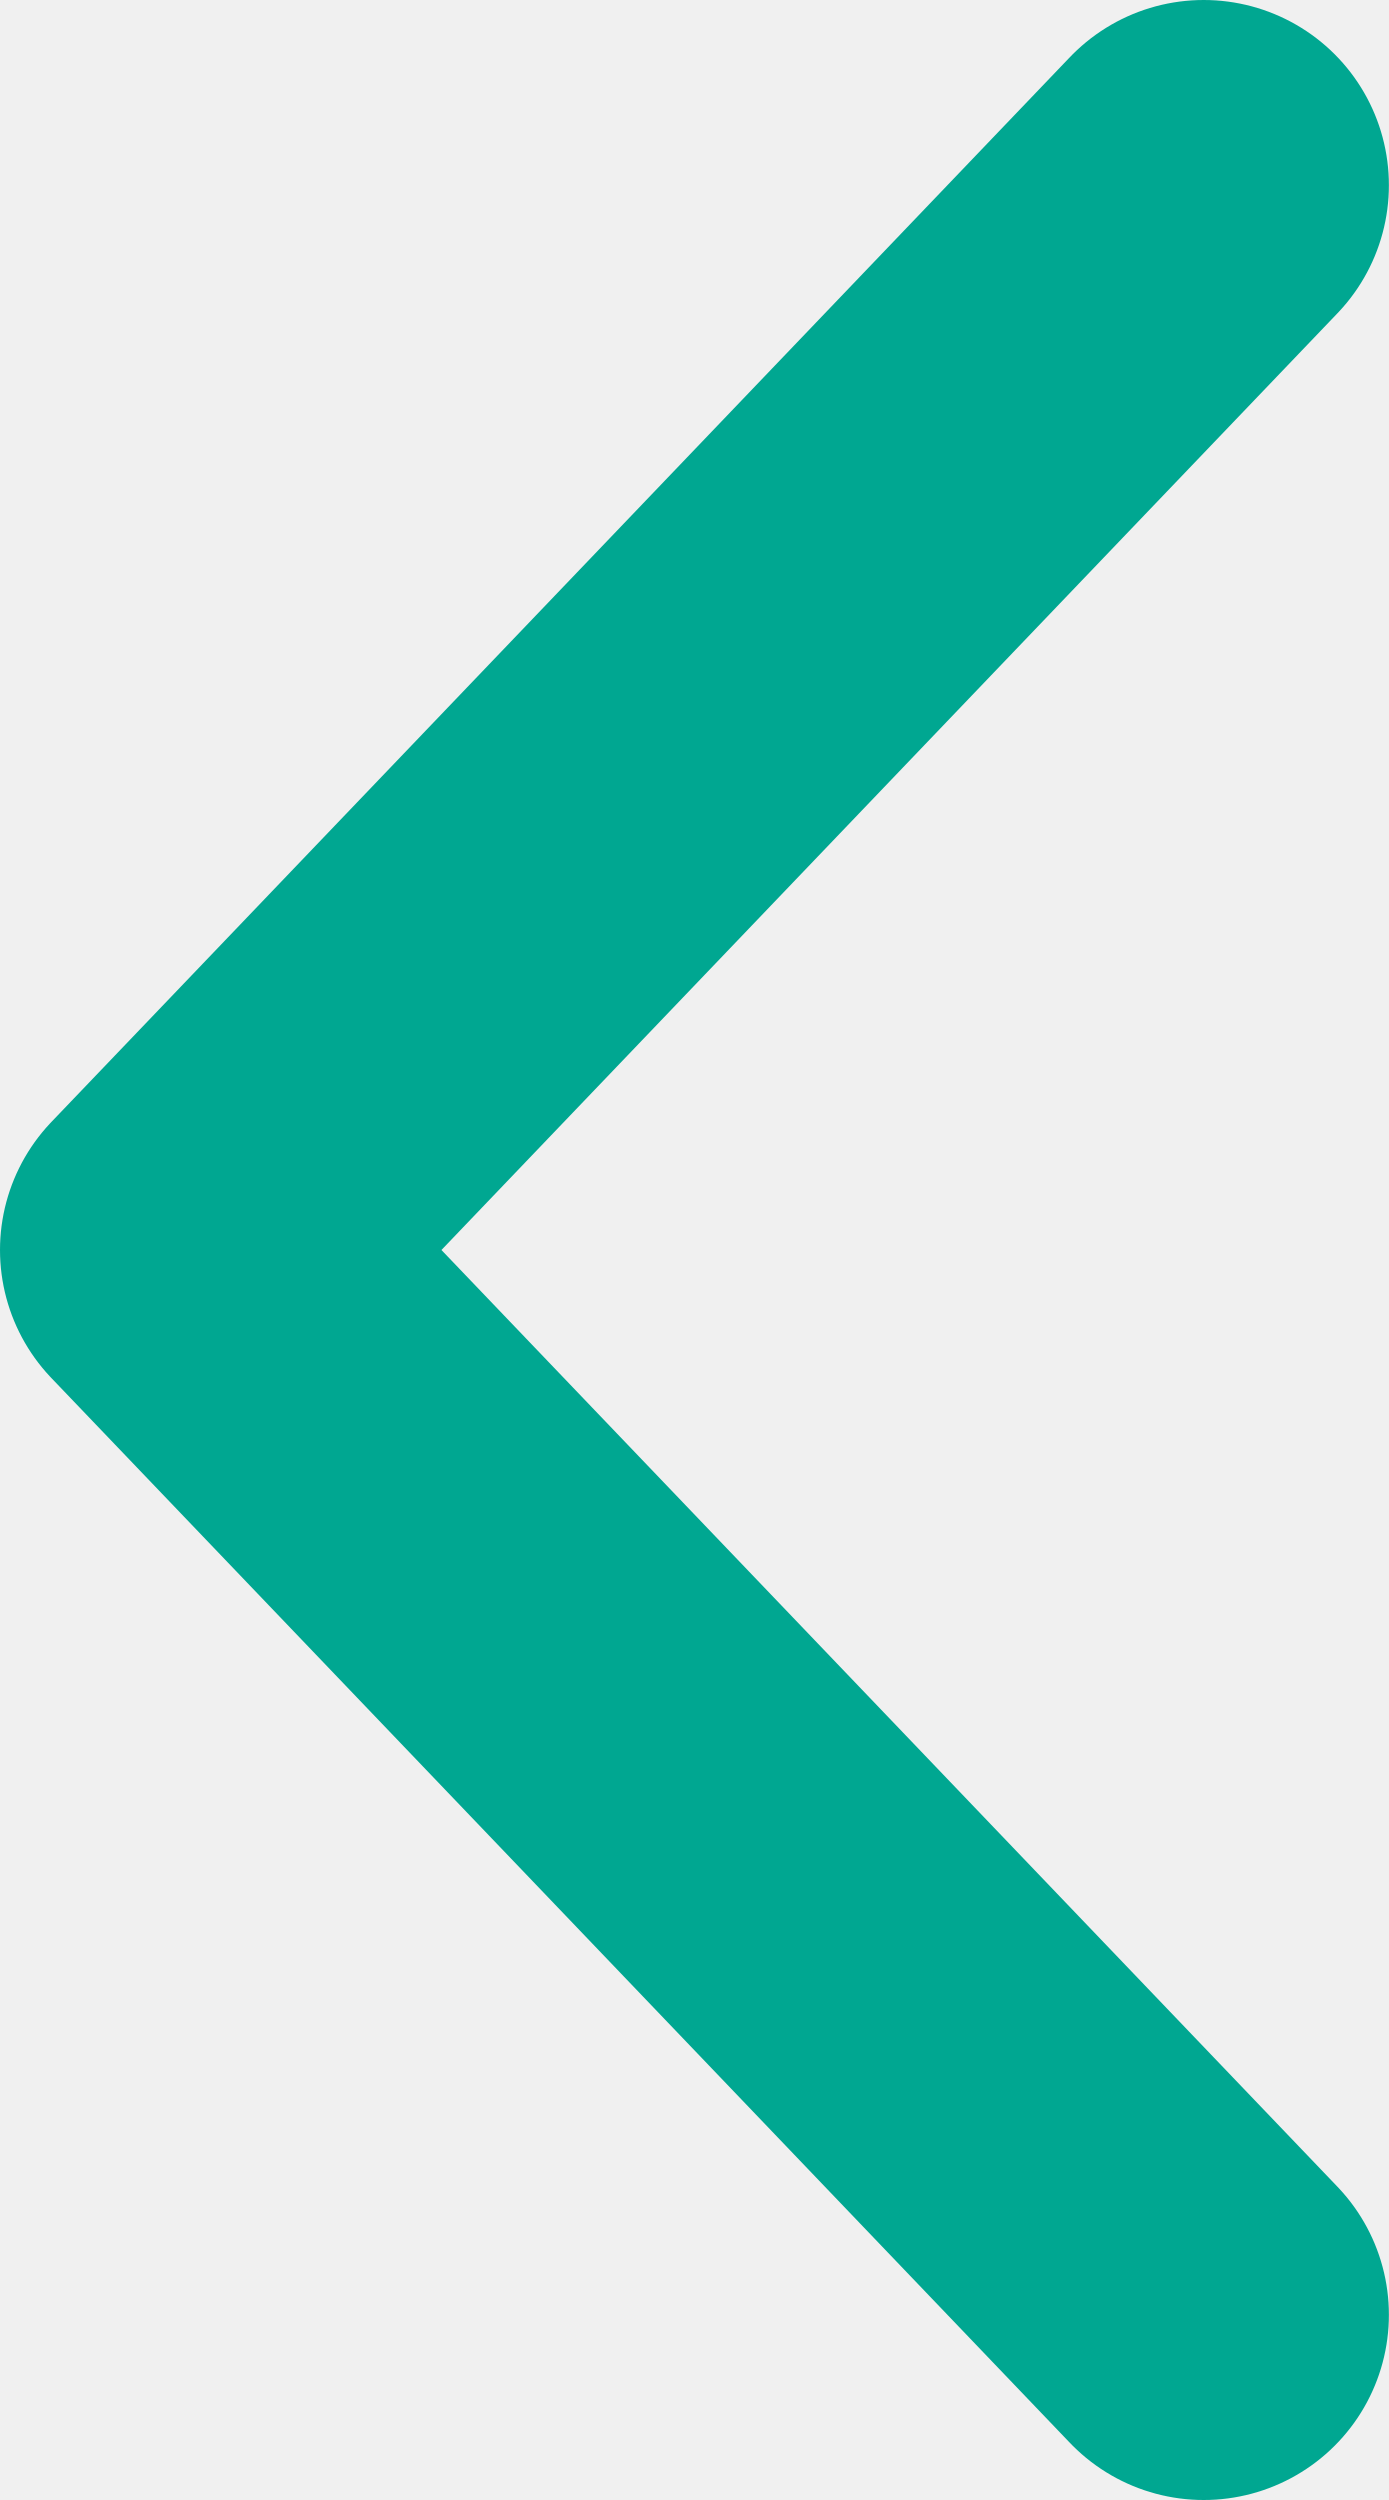
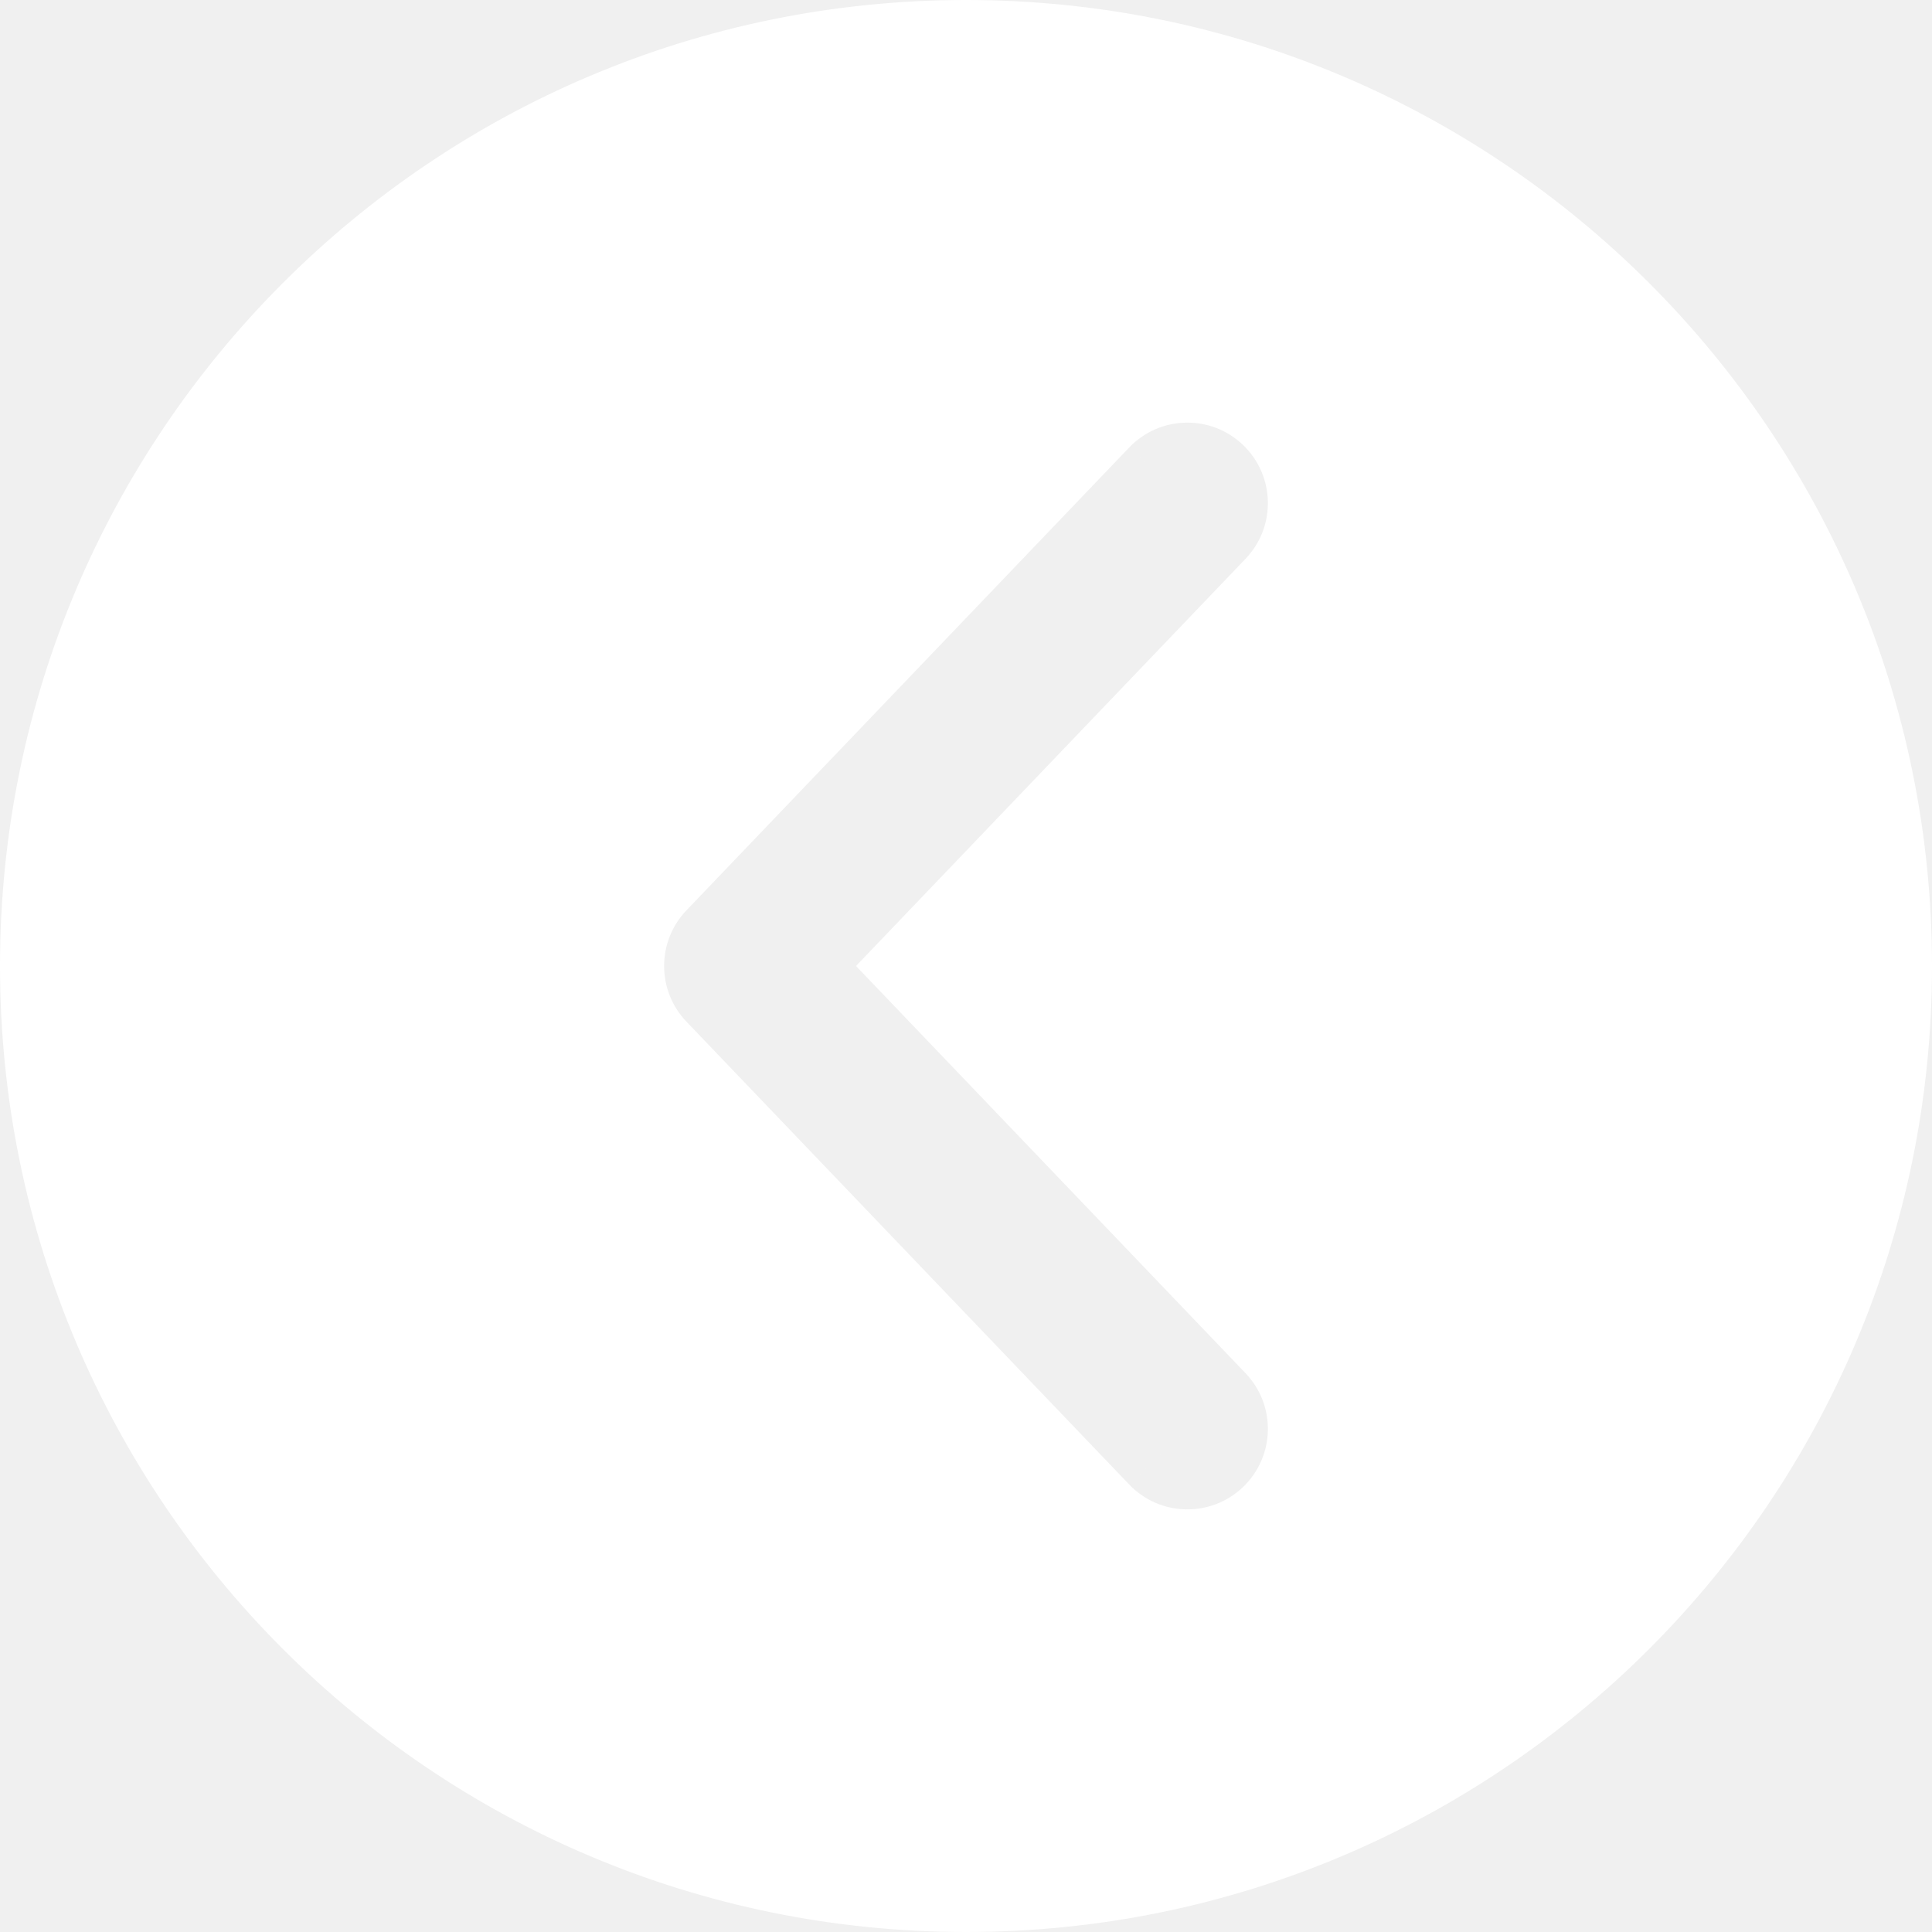
- <svg xmlns="http://www.w3.org/2000/svg" width="30" height="54" viewBox="0 0 30 54" fill="none">
-   <path d="M26 4C26 4 12.591 18.018 4 27C12.591 35.982 26 50 26 50" stroke="#0092D7" stroke-width="8" stroke-linecap="round" stroke-linejoin="round" style="stroke: rgb(0, 167, 145);" />
+ <svg xmlns="http://www.w3.org/2000/svg" width="96" height="96" viewBox="0 0 96 96" fill="none">
+   <path fill-rule="evenodd" clip-rule="evenodd" d="M48 96C74.51 96 96 74.51 96 48C96 21.49 74.51 0 48 0C21.49 0 0 21.49 0 48C0 74.51 21.49 96 48 96ZM61.765 22.109C60.169 20.582 57.636 20.639 56.109 22.235L59 25C56.109 22.235 56.109 22.235 56.109 22.236L56.107 22.238L56.1 22.245L56.071 22.276L55.957 22.395L55.517 22.855L53.88 24.566L48.331 30.367L34.109 45.235C32.63 46.782 32.63 49.218 34.109 50.765L48.331 65.633L53.88 71.434L55.517 73.145L55.957 73.605L56.071 73.724L56.1 73.755L56.107 73.762L56.109 73.764C56.109 73.765 56.109 73.765 59 71L56.109 73.765C57.636 75.361 60.169 75.418 61.765 73.891C63.361 72.364 63.418 69.832 61.891 68.235L61.888 68.233L61.881 68.225L61.852 68.195L61.738 68.076L61.298 67.615L59.661 65.904L54.112 60.103L42.535 48L54.112 35.897L59.661 30.096L61.298 28.385L61.738 27.924L61.852 27.805L61.881 27.775L61.888 27.767L61.89 27.765C61.89 27.765 61.89 27.765 61.796 27.675L61.891 27.765C63.418 26.169 63.361 23.636 61.765 22.109Z" fill="white" />
</svg>
